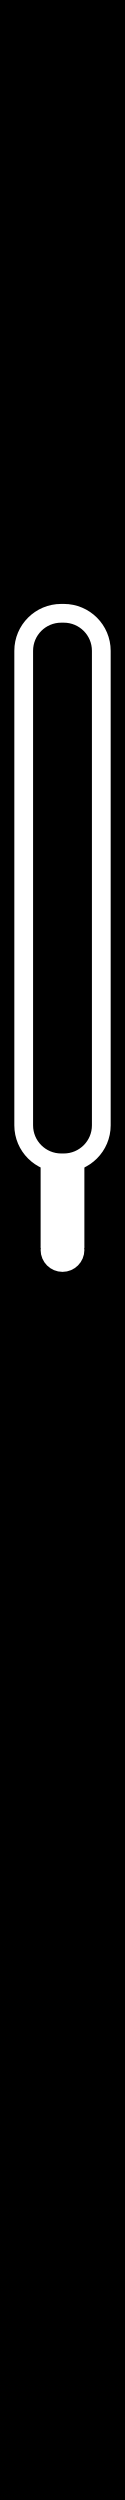
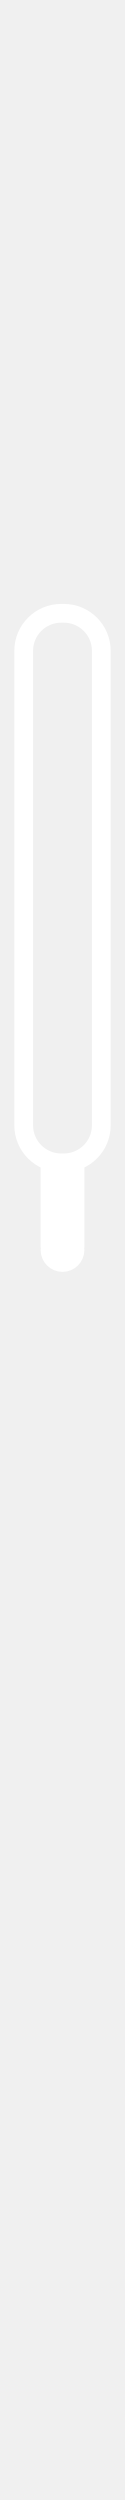
<svg xmlns="http://www.w3.org/2000/svg" width="10" height="200">
  <g>
-     <rect fill="#000000" id="canvas_background" height="202" width="12" y="-1" x="-1" />
+     <rect x="-1" y="-1" width="12" height="202" id="canvas_background" fill="none" />
  </g>
  <g>
-     <rect stroke="#ffffff" rx="3" id="svg_1" height="43.964" width="6.208" y="49.064" x="1.896" stroke-width="1.5" fill="none" />
-     <rect stroke="#ffffff" id="svg_2" height="5.914" width="2" y="93.159" x="4" stroke-width="1.5" fill="#ffffff" />
-     <ellipse ry="1" rx="1" id="svg_4" cy="100" cx="5" fill-opacity="null" stroke-opacity="null" stroke-width="1.5" stroke="#ffffff" fill="#ffffff" />
+     <rect fill="none" stroke-width="1.5" x="1.896" y="49.064" width="6.208" height="43.964" id="svg_1" rx="3" stroke="#ffffff" />
+     <rect fill="#ffffff" stroke-width="1.5" x="4" y="93.159" width="2" height="5.914" id="svg_2" stroke="#ffffff" />
+     <ellipse fill="#ffffff" stroke="#ffffff" stroke-width="1.5" stroke-opacity="null" fill-opacity="null" cx="5" cy="100" id="svg_4" rx="1" ry="1" />
  </g>
</svg>
